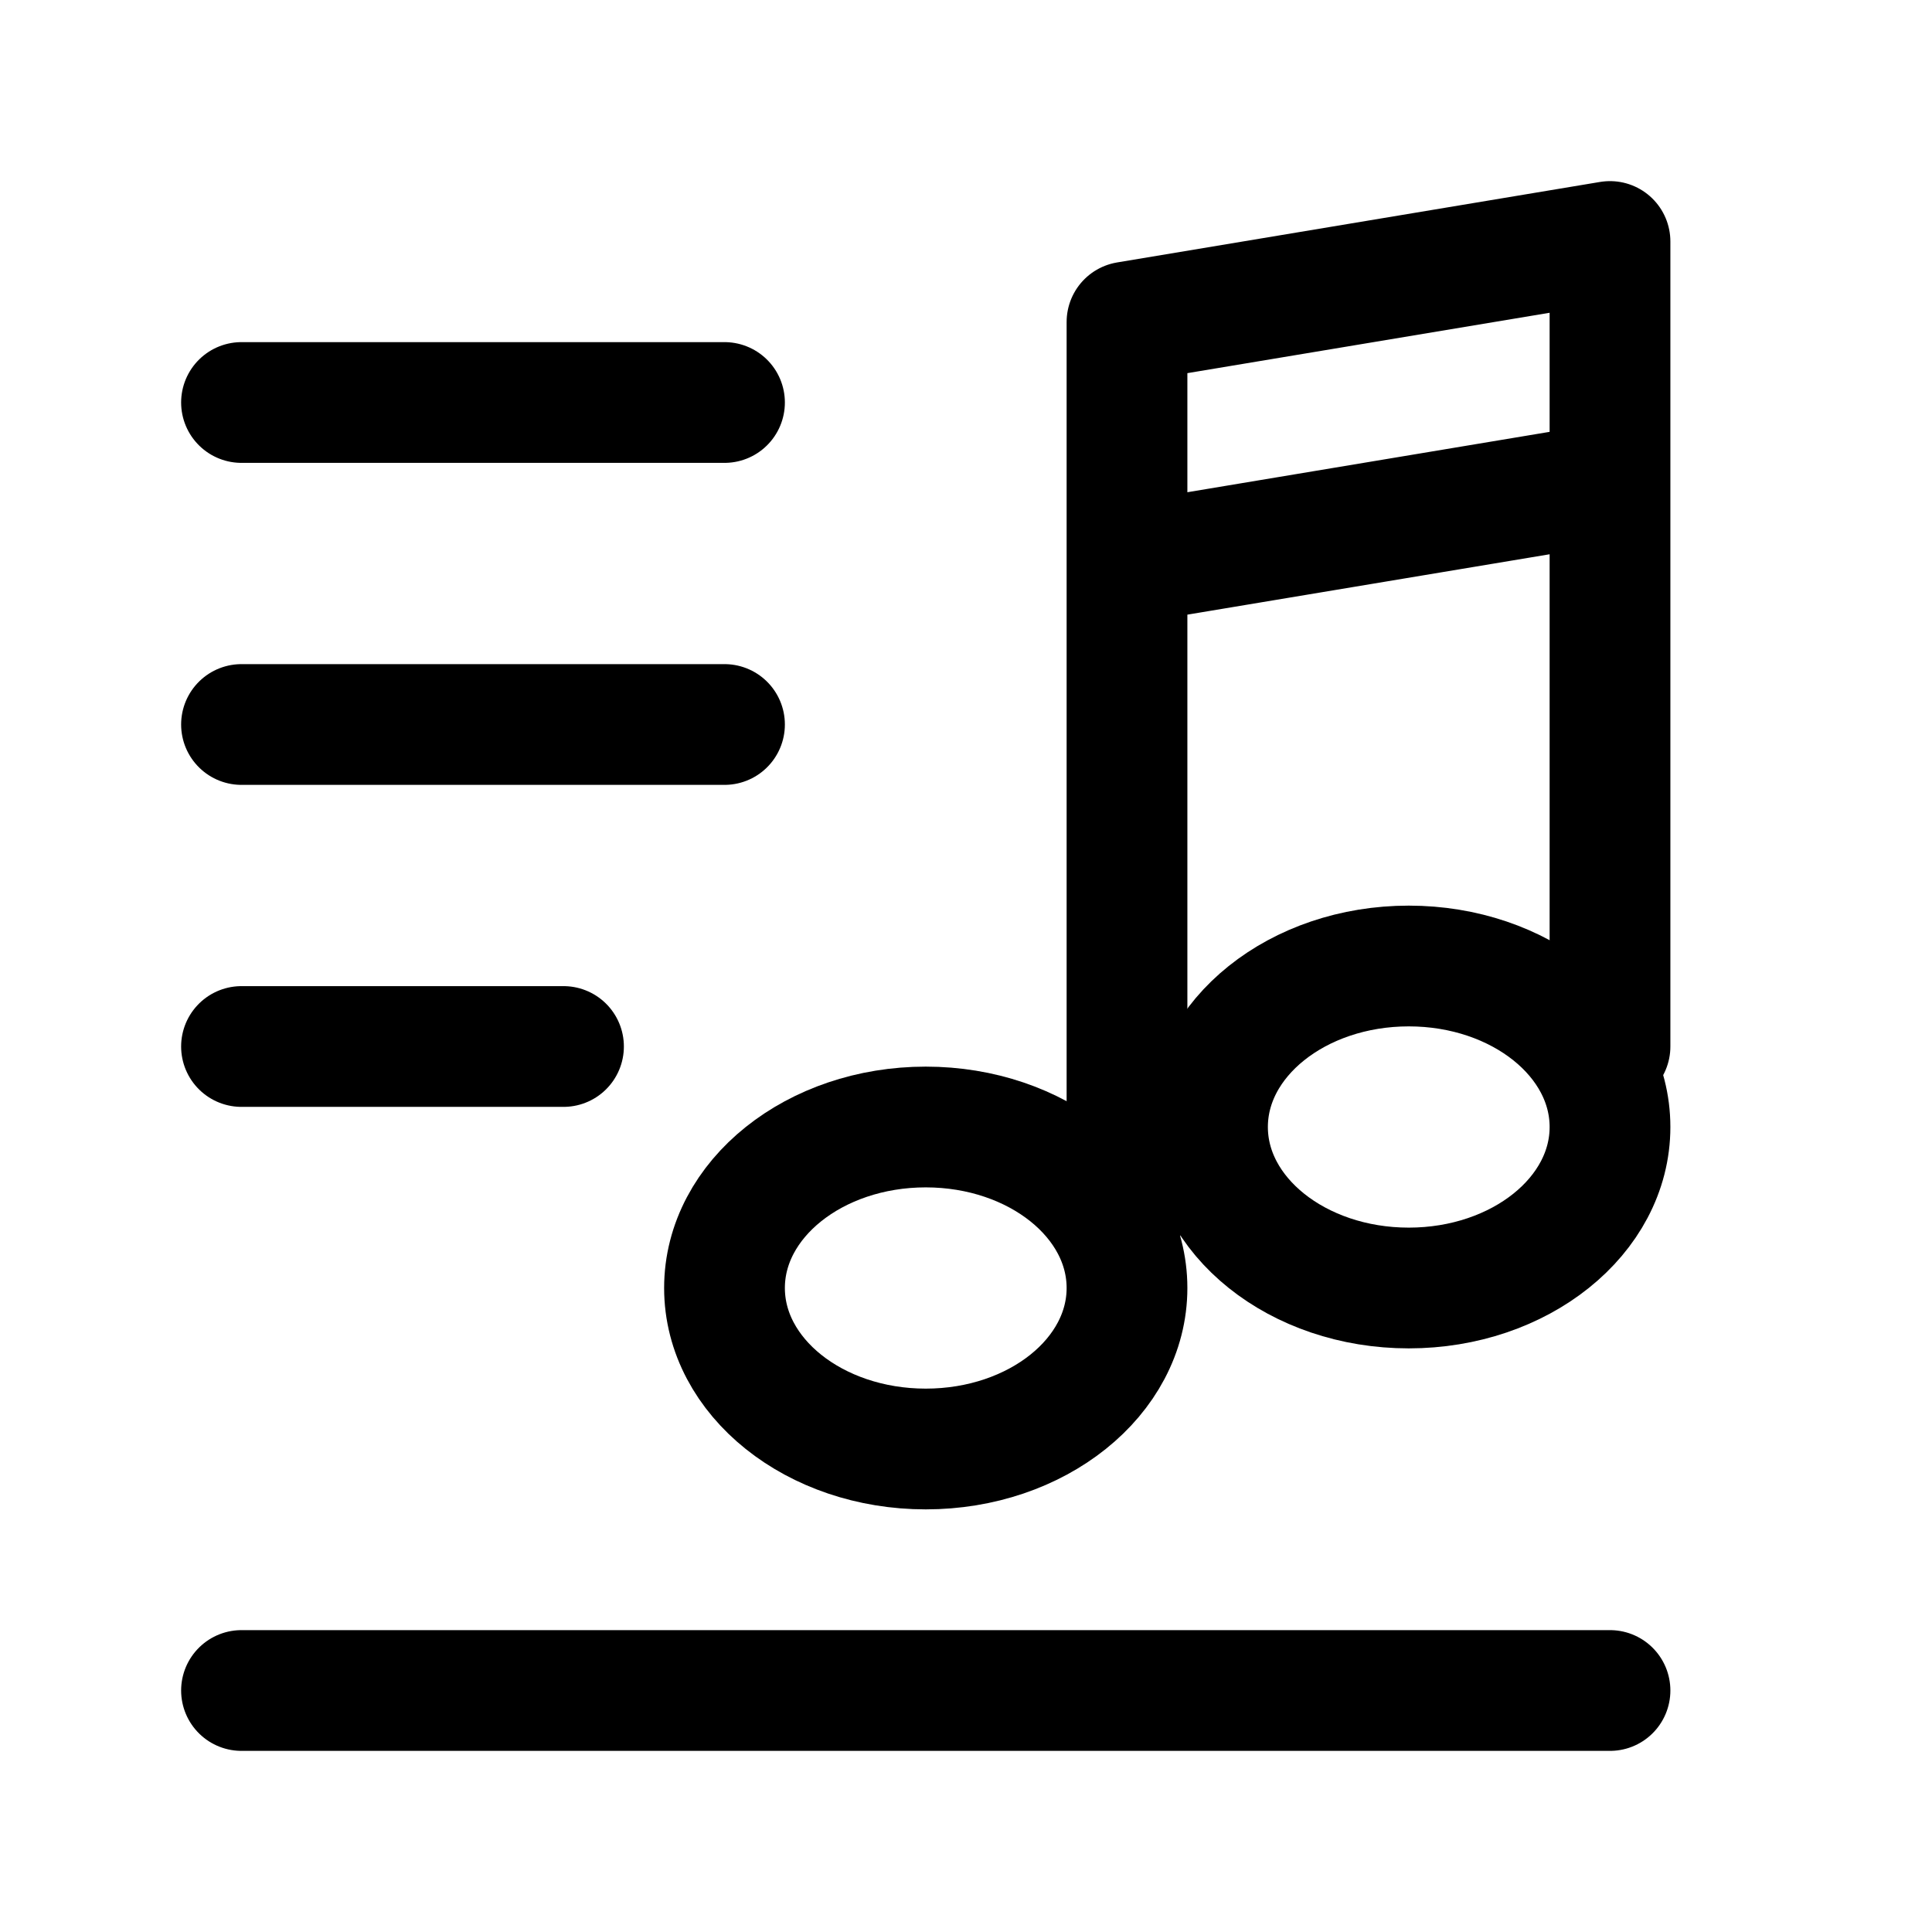
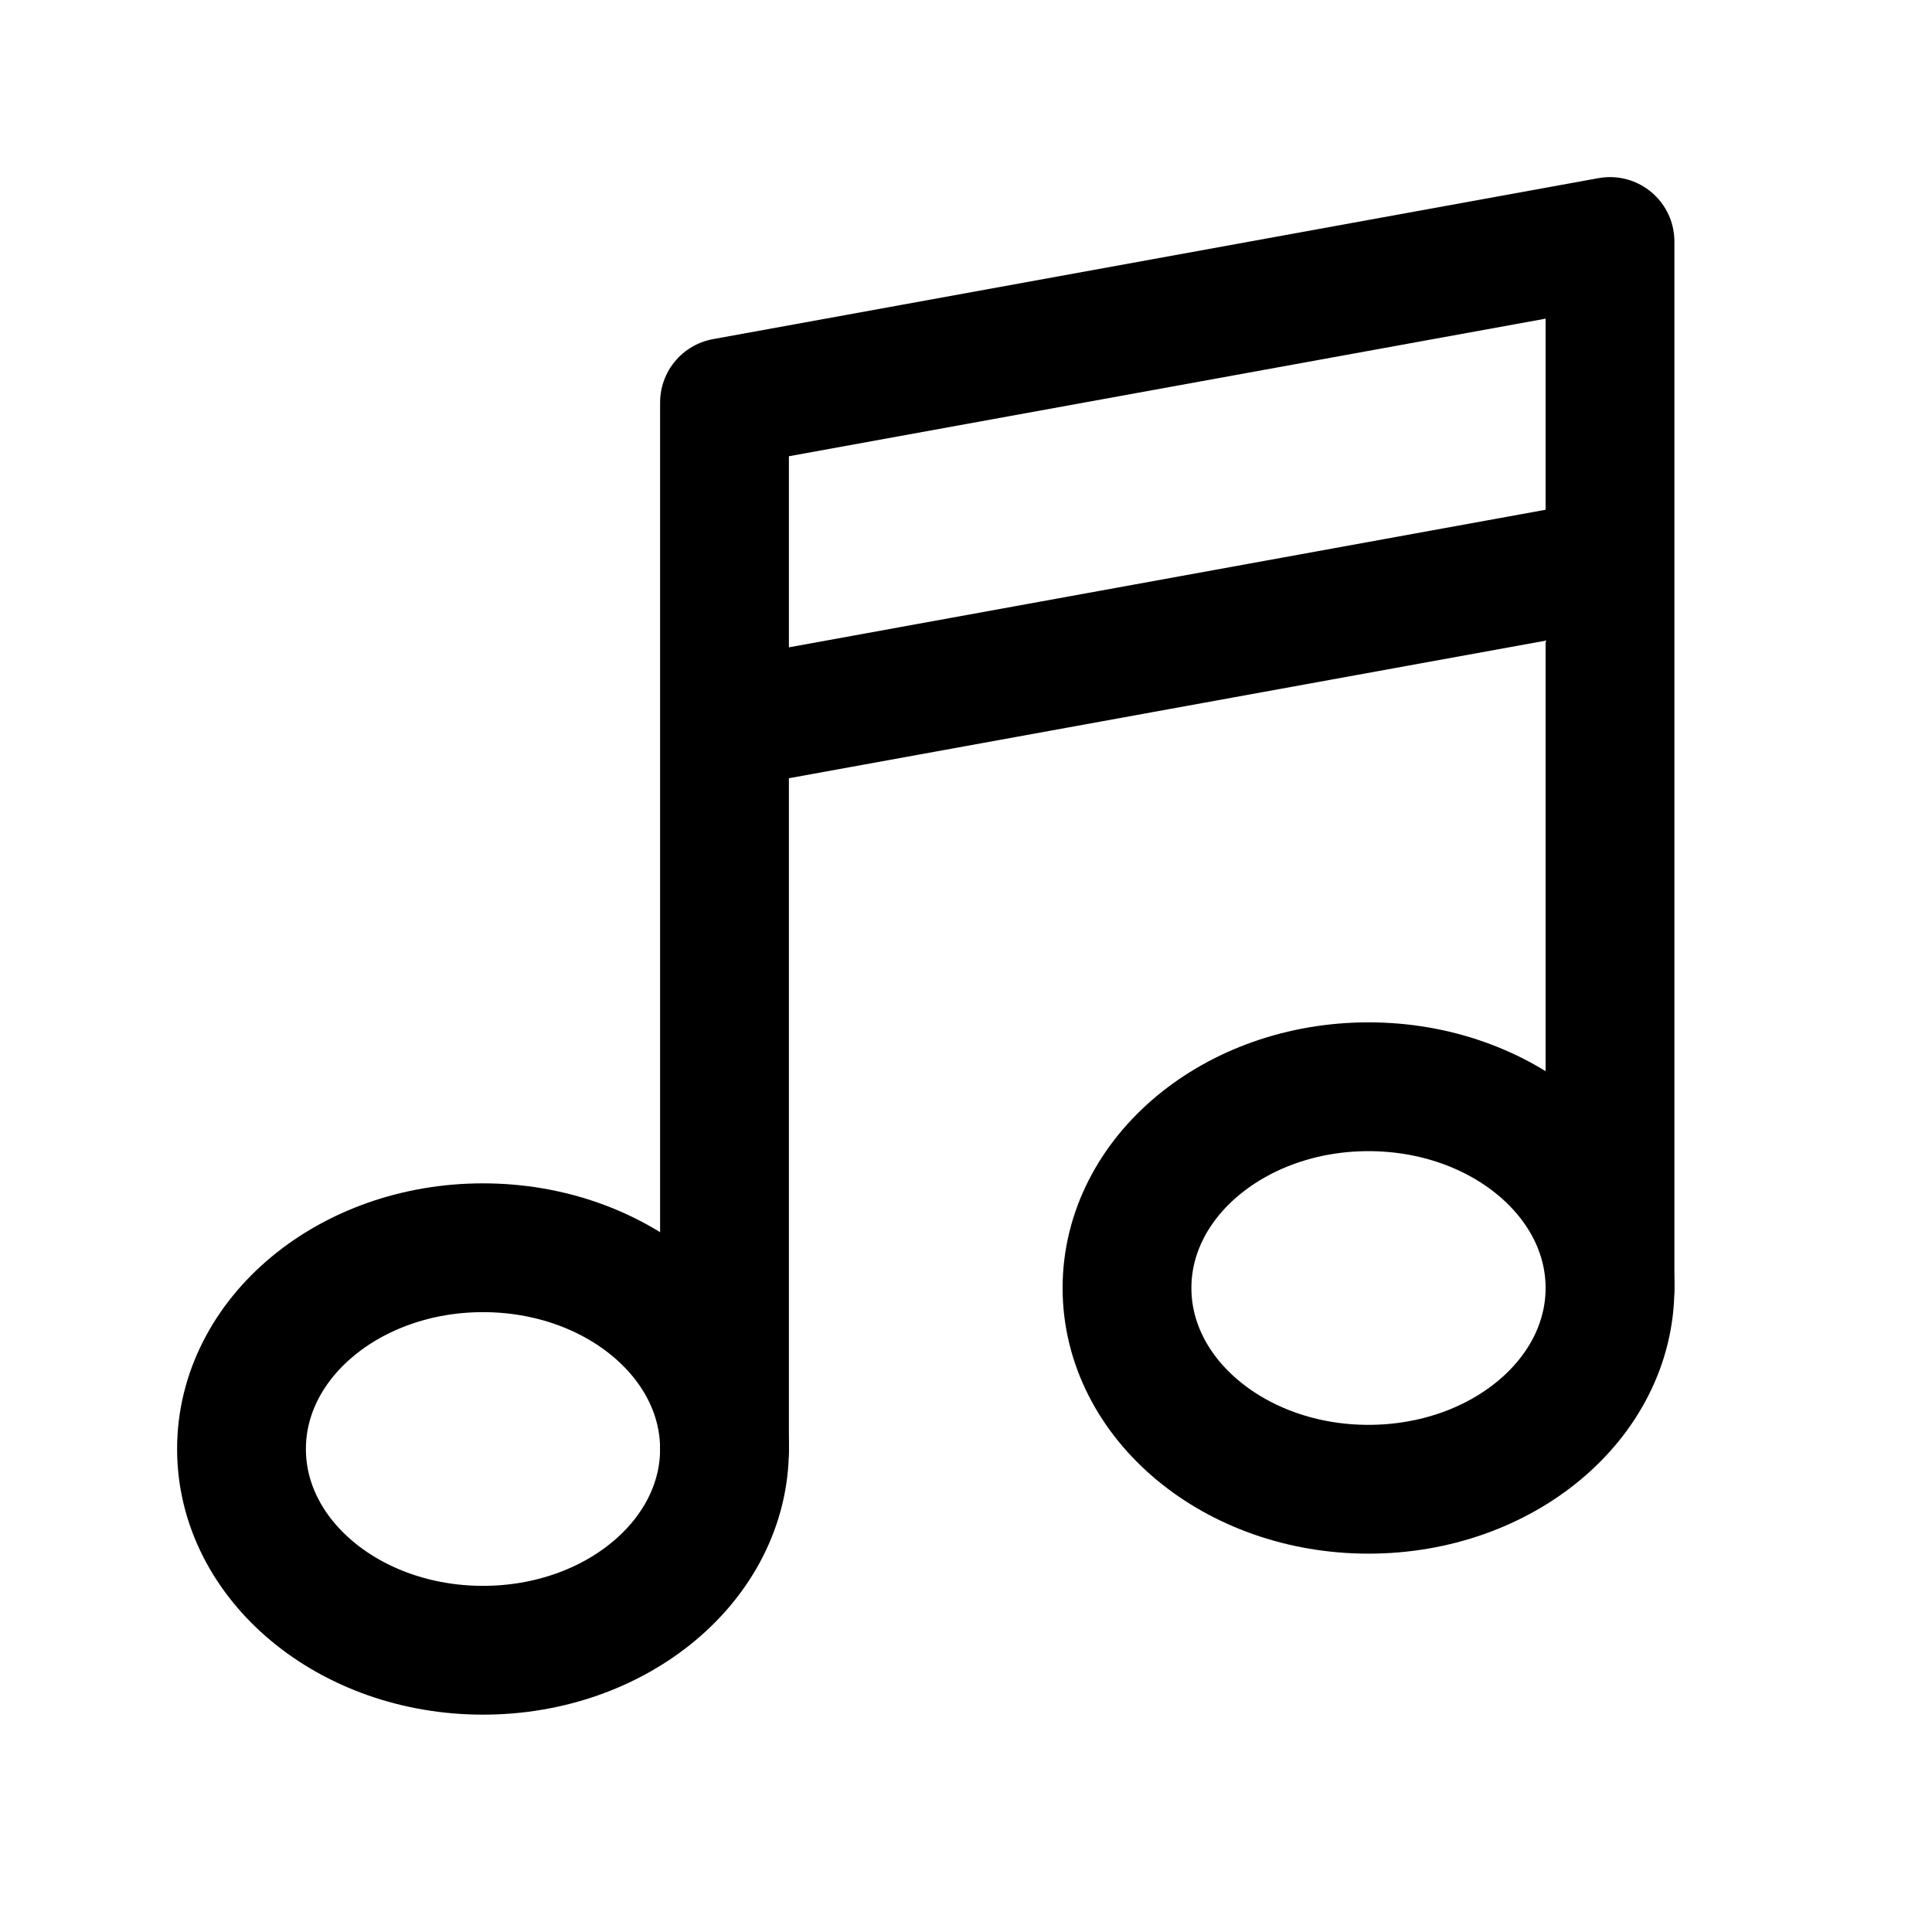
- <svg xmlns="http://www.w3.org/2000/svg" width="24" height="24" viewBox="0 0 24 24" fill="none" stroke="currentColor" stroke-width="1.5" stroke-linecap="round" stroke-linejoin="round">
-   <path d="M14 15V4l6-1v10M14 7l6-1M3 5h6M3 9h6M3 13h4" />
-   <ellipse cx="11.5" cy="16" rx="2.5" ry="2" />
-   <ellipse cx="17.5" cy="14" rx="2.5" ry="2" />
-   <path d="M3 21h17" />
+ <svg xmlns="http://www.w3.org/2000/svg" width="24" height="24" viewBox="0 0 24 24" fill="none" stroke="currentColor" stroke-width="1.6" stroke-linecap="round" stroke-linejoin="round">
+   <path d="M9 18V5l11-2v13M9 9l11-2" />
+   <ellipse cx="6" cy="18" rx="3" ry="2.5" />
+   <ellipse cx="17" cy="16" rx="3" ry="2.5" />
</svg>
